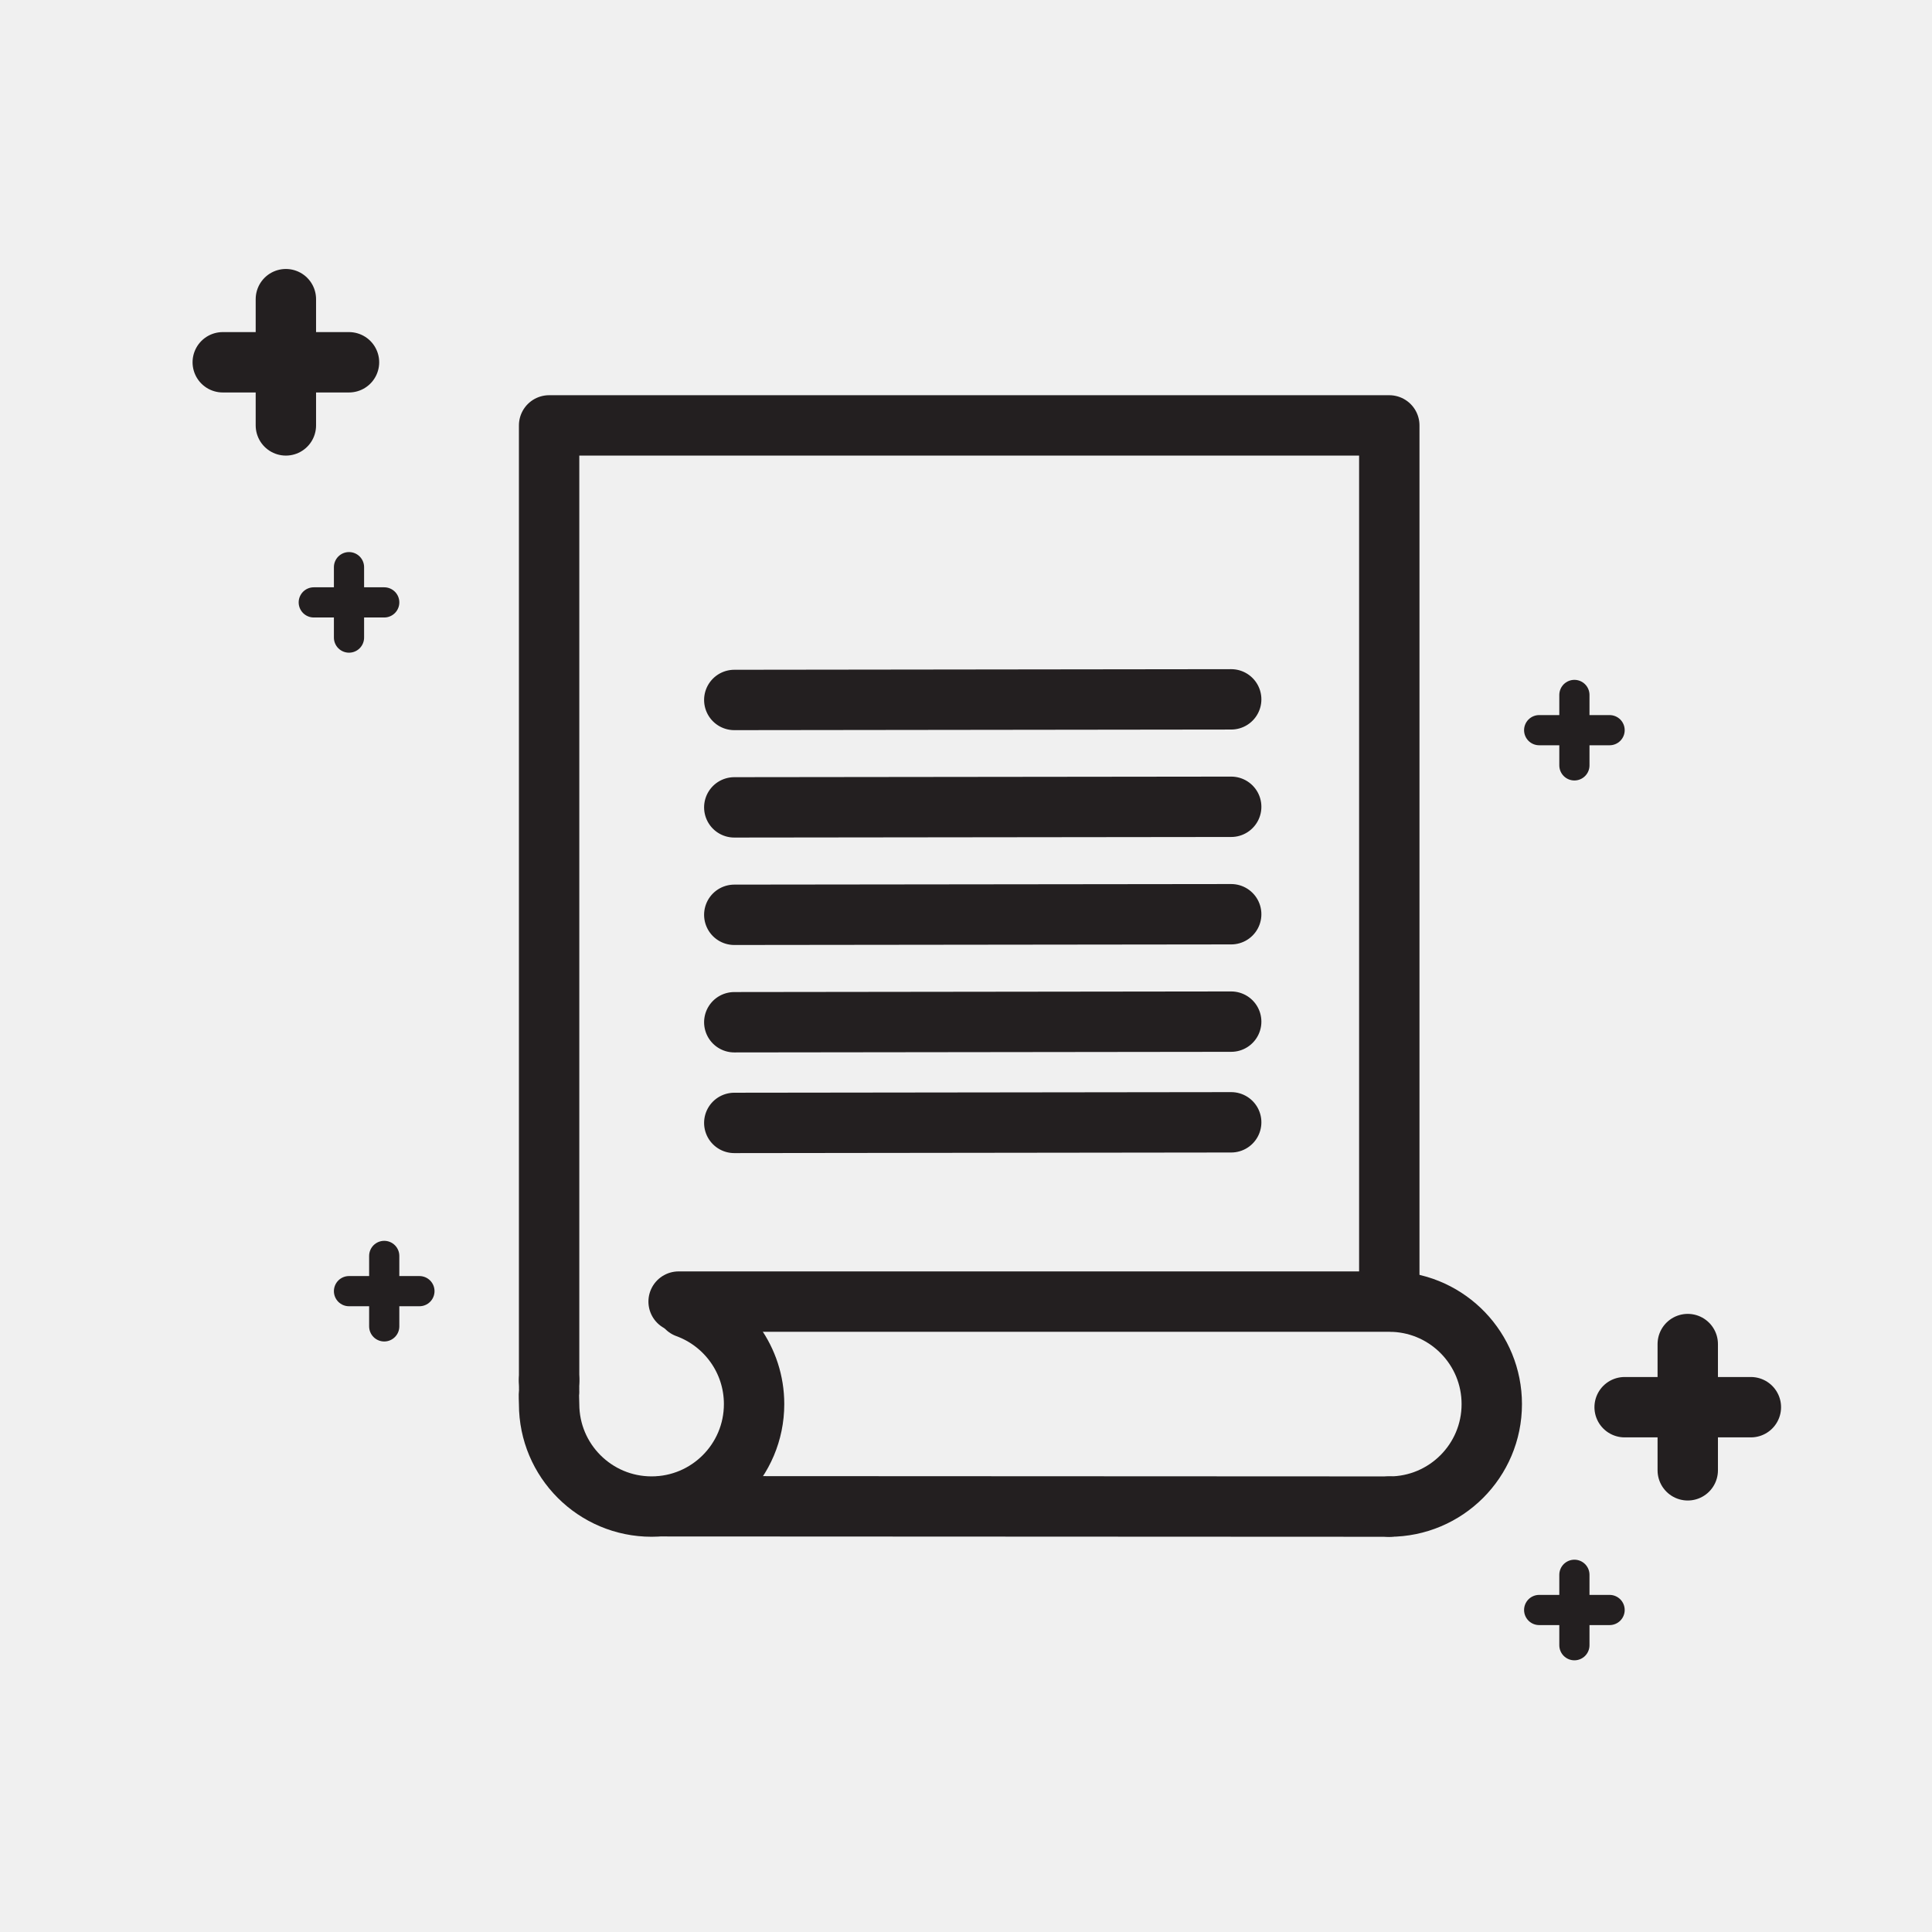
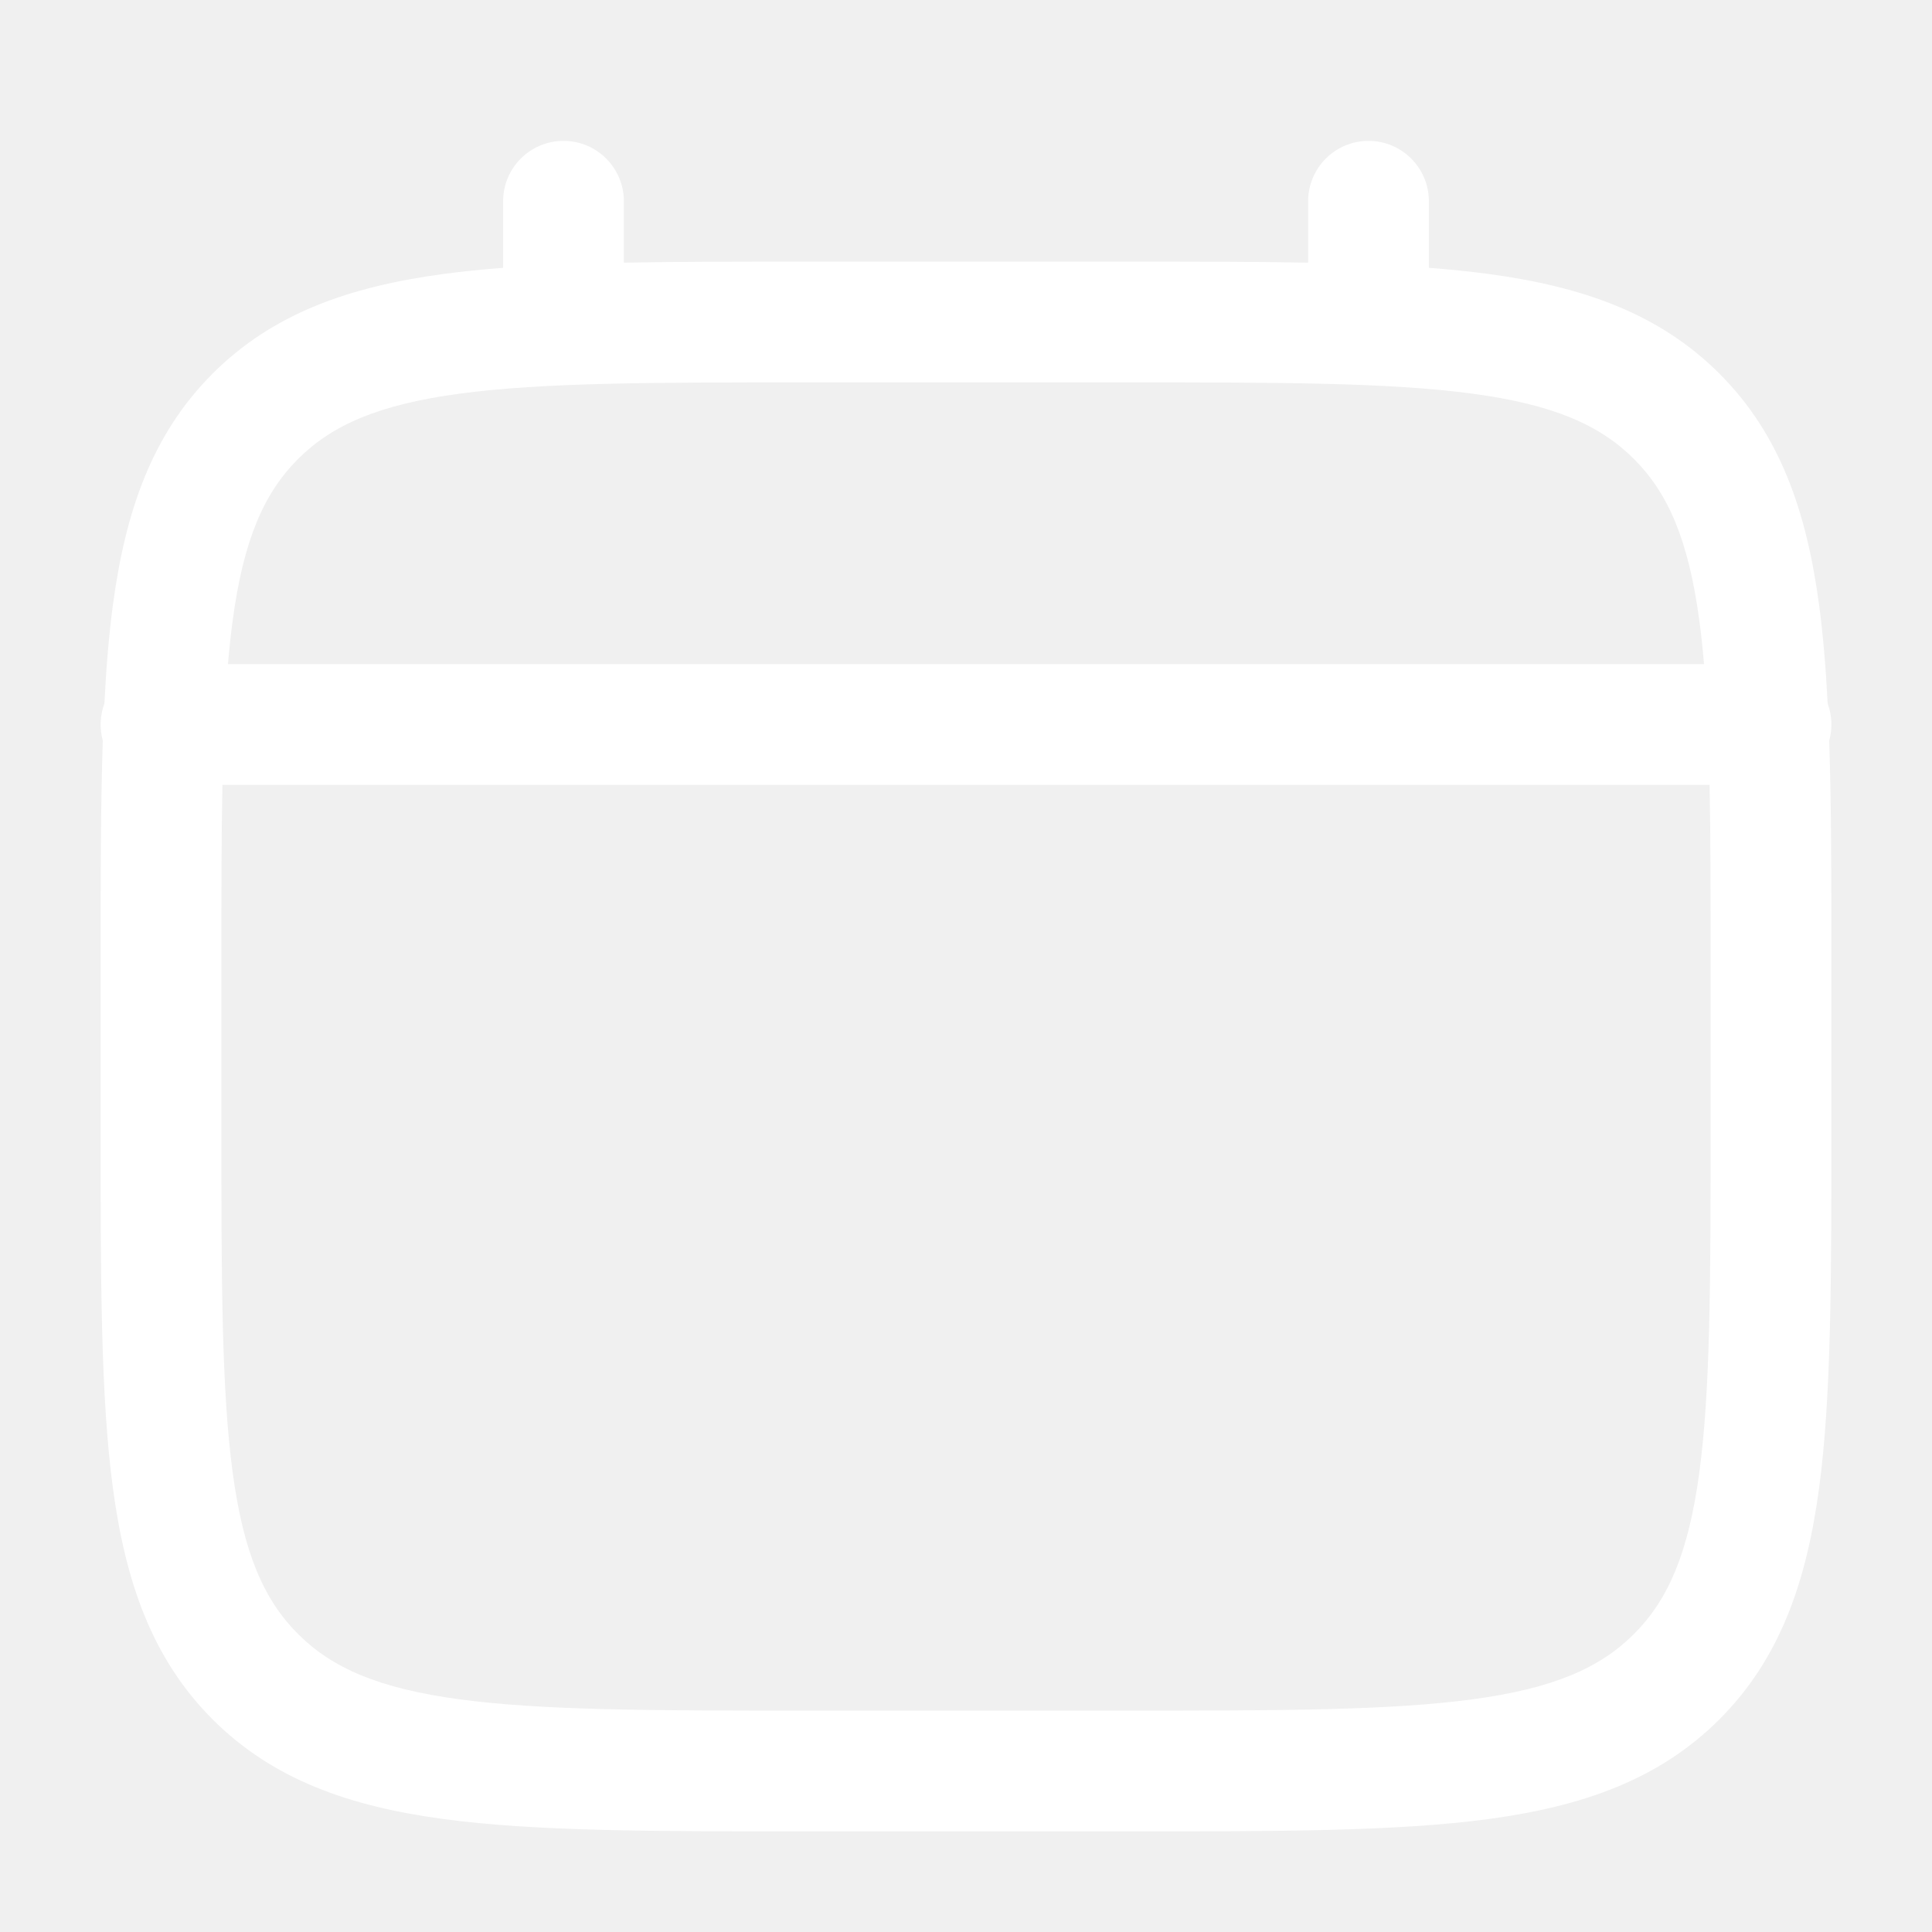
- <svg xmlns="http://www.w3.org/2000/svg" enable-background="new 0 0 64 64" height="64px" version="1.1" viewBox="0 0 64 64" width="64px" xml:space="preserve">
-   <g id="Layer_2">
-     <g>
-       <line fill="none" stroke="#231F20" stroke-linecap="round" stroke-linejoin="round" stroke-miterlimit="10" stroke-width="2" x1="9.47" x2="9.47" y1="9.91" y2="14.092" />
-       <line fill="none" stroke="#231F20" stroke-linecap="round" stroke-linejoin="round" stroke-miterlimit="10" stroke-width="2" x1="11.561" x2="7.379" y1="12.001" y2="12.001" />
-     </g>
-     <g>
-       <line fill="none" stroke="#231F20" stroke-linecap="round" stroke-linejoin="round" stroke-miterlimit="10" stroke-width="2" x1="55.909" x2="55.909" y1="44.524" y2="48.706" />
-       <line fill="none" stroke="#231F20" stroke-linecap="round" stroke-linejoin="round" stroke-miterlimit="10" stroke-width="2" x1="58" x2="53.818" y1="46.615" y2="46.615" />
-     </g>
-     <g>
-       <line fill="none" stroke="#231F20" stroke-linecap="round" stroke-linejoin="round" stroke-miterlimit="10" x1="11.561" x2="11.561" y1="18.788" y2="21.121" />
-       <line fill="none" stroke="#231F20" stroke-linecap="round" stroke-linejoin="round" stroke-miterlimit="10" x1="12.728" x2="10.394" y1="19.955" y2="19.955" />
-     </g>
-     <g>
-       <line fill="none" stroke="#231F20" stroke-linecap="round" stroke-linejoin="round" stroke-miterlimit="10" x1="52.154" x2="52.154" y1="52.167" y2="54.5" />
-       <line fill="none" stroke="#231F20" stroke-linecap="round" stroke-linejoin="round" stroke-miterlimit="10" x1="53.32" x2="50.987" y1="53.333" y2="53.333" />
-     </g>
-     <g>
-       <line fill="none" stroke="#231F20" stroke-linecap="round" stroke-linejoin="round" stroke-miterlimit="10" x1="52.154" x2="52.154" y1="23.021" y2="25.354" />
-       <line fill="none" stroke="#231F20" stroke-linecap="round" stroke-linejoin="round" stroke-miterlimit="10" x1="53.32" x2="50.987" y1="24.188" y2="24.188" />
-     </g>
-     <g>
-       <line fill="none" stroke="#231F20" stroke-linecap="round" stroke-linejoin="round" stroke-miterlimit="10" x1="12.728" x2="12.728" y1="41.604" y2="43.938" />
-       <line fill="none" stroke="#231F20" stroke-linecap="round" stroke-linejoin="round" stroke-miterlimit="10" x1="13.894" x2="11.561" y1="42.771" y2="42.771" />
-     </g>
-   </g>
-   <g id="Layer_1">
-     <g>
-       <polyline fill="none" points="    18.19,45.716 18.19,14.092 46.022,14.092 46.022,43.117 22.48,43.117   " stroke="#231F20" stroke-linecap="round" stroke-linejoin="round" stroke-miterlimit="10" stroke-width="2" />
-       <line fill="none" stroke="#231F20" stroke-linecap="round" stroke-linejoin="round" stroke-miterlimit="10" stroke-width="2" x1="18.19" x2="18.19" y1="45.882" y2="45.716" />
-       <path d="    M14.583,49.908" fill="none" stroke="#231F20" stroke-linecap="round" stroke-linejoin="round" stroke-miterlimit="10" stroke-width="2" />
-       <path d="    M22.116,49.908" fill="none" stroke="#231F20" stroke-linecap="round" stroke-linejoin="round" stroke-miterlimit="10" stroke-width="2" />
-       <line fill="none" stroke="#231F20" stroke-linecap="round" stroke-linejoin="round" stroke-miterlimit="10" stroke-width="2" x1="46.022" x2="21.958" y1="49.908" y2="49.897" />
-       <path d="    M18.19,46.107c-0.015,0.131,0,0.27,0,0.405c0,1.875,1.52,3.395,3.395,3.395c1.875,0,3.395-1.52,3.395-3.395    c0-1.467-0.93-2.716-2.233-3.191" fill="none" stroke="#231F20" stroke-linecap="round" stroke-linejoin="round" stroke-miterlimit="10" stroke-width="2" />
-       <path d="    M46.022,49.908c1.875,0,3.395-1.52,3.395-3.395c0-1.823-1.437-3.311-3.24-3.392" fill="none" stroke="#231F20" stroke-linecap="round" stroke-linejoin="round" stroke-miterlimit="10" stroke-width="2" />
-       <line fill="none" stroke="#231F20" stroke-linecap="round" stroke-linejoin="round" stroke-miterlimit="10" stroke-width="2" x1="24.324" x2="40.785" y1="23.187" y2="23.167" />
-       <line fill="none" stroke="#231F20" stroke-linecap="round" stroke-linejoin="round" stroke-miterlimit="10" stroke-width="2" x1="24.324" x2="40.785" y1="26.745" y2="26.726" />
-       <line fill="none" stroke="#231F20" stroke-linecap="round" stroke-linejoin="round" stroke-miterlimit="10" stroke-width="2" x1="24.324" x2="40.785" y1="30.304" y2="30.285" />
-       <line fill="none" stroke="#231F20" stroke-linecap="round" stroke-linejoin="round" stroke-miterlimit="10" stroke-width="2" x1="24.324" x2="40.785" y1="33.863" y2="33.843" />
-       <line fill="none" stroke="#231F20" stroke-linecap="round" stroke-linejoin="round" stroke-miterlimit="10" stroke-width="2" x1="24.324" x2="40.785" y1="37.198" y2="37.178" />
-     </g>
-   </g>
-   <g id="Layer_3" />
+ <svg xmlns="http://www.w3.org/2000/svg" viewBox="0 0 24 24" width="1em" height="1em">
+   <path fill="white" fill-rule="evenodd" d="M7 1.75a.75.75 0 0 1 .75.75v.763c.662-.013 1.391-.013 2.194-.013h4.112c.803 0 1.532 0 2.194.013V2.5a.75.75 0 0 1 1.5 0v.827c.26.02.506.045.739.076c1.172.158 2.121.49 2.87 1.238c.748.749 1.08 1.698 1.238 2.87c.05.375.084.784.107 1.23a.747.747 0 0 1 .019.46c.027.801.027 1.712.027 2.743v2.112c0 1.838 0 3.294-.153 4.433c-.158 1.172-.49 2.121-1.238 2.87c-.749.748-1.698 1.08-2.87 1.238c-1.14.153-2.595.153-4.433.153H9.944c-1.838 0-3.294 0-4.433-.153c-1.172-.158-2.121-.49-2.87-1.238c-.748-.749-1.08-1.698-1.238-2.87c-.153-1.14-.153-2.595-.153-4.433v-2.112c0-1.031 0-1.942.027-2.744a.75.75 0 0 1 .02-.46c.022-.445.056-.854.106-1.229c.158-1.172.49-2.121 1.238-2.87c.749-.748 1.698-1.08 2.87-1.238c.233-.031.48-.056.739-.076V2.5A.75.75 0 0 1 7 1.75m-4.237 8c-.013.653-.013 1.396-.013 2.25v2c0 1.907.002 3.262.14 4.29c.135 1.005.389 1.585.812 2.008c.423.423 1.003.677 2.009.812c1.028.138 2.382.14 4.289.14h4c1.907 0 3.262-.002 4.29-.14c1.005-.135 1.585-.389 2.008-.812c.423-.423.677-1.003.812-2.009c.138-1.027.14-2.382.14-4.289v-2c0-.854 0-1.597-.013-2.25zm18.405-1.5H2.832c.016-.19.035-.369.058-.54c.135-1.005.389-1.585.812-2.008c.423-.423 1.003-.677 2.009-.812c1.028-.138 2.382-.14 4.289-.14h4c1.907 0 3.262.002 4.29.14c1.005.135 1.585.389 2.008.812c.423.423.677 1.003.812 2.009c.023.17.042.35.058.539" clip-rule="evenodd" />
</svg>
